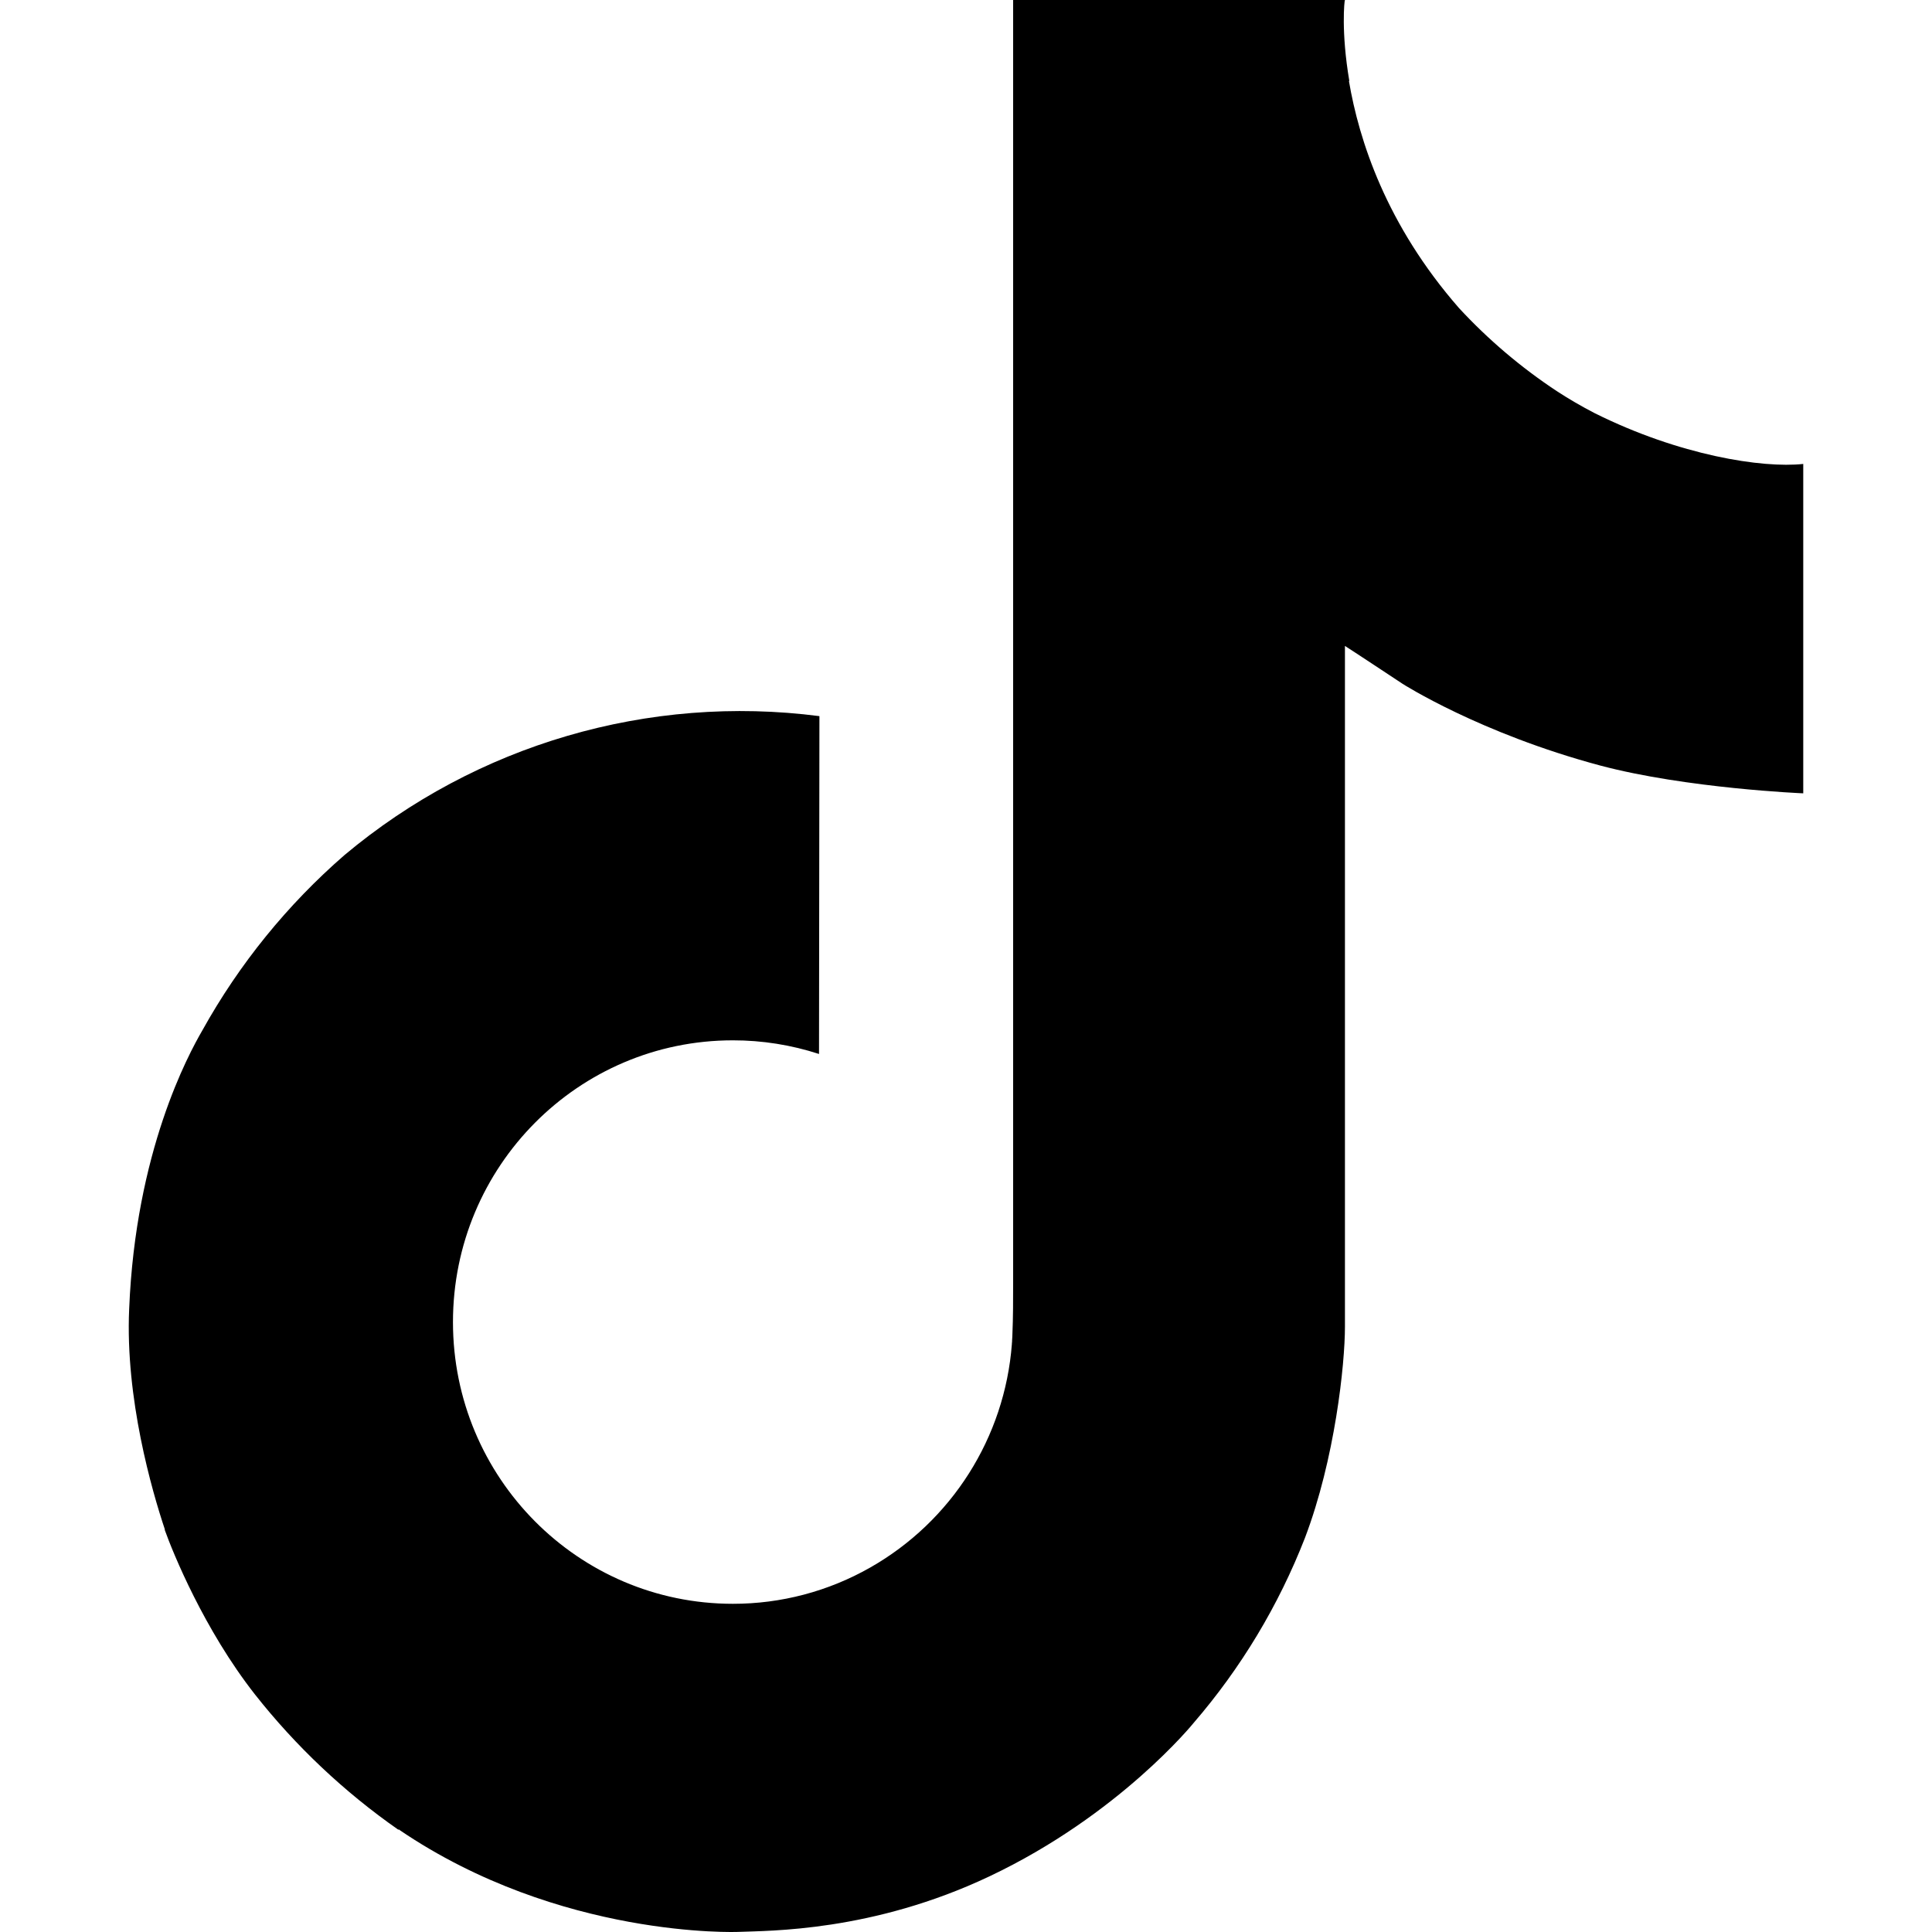
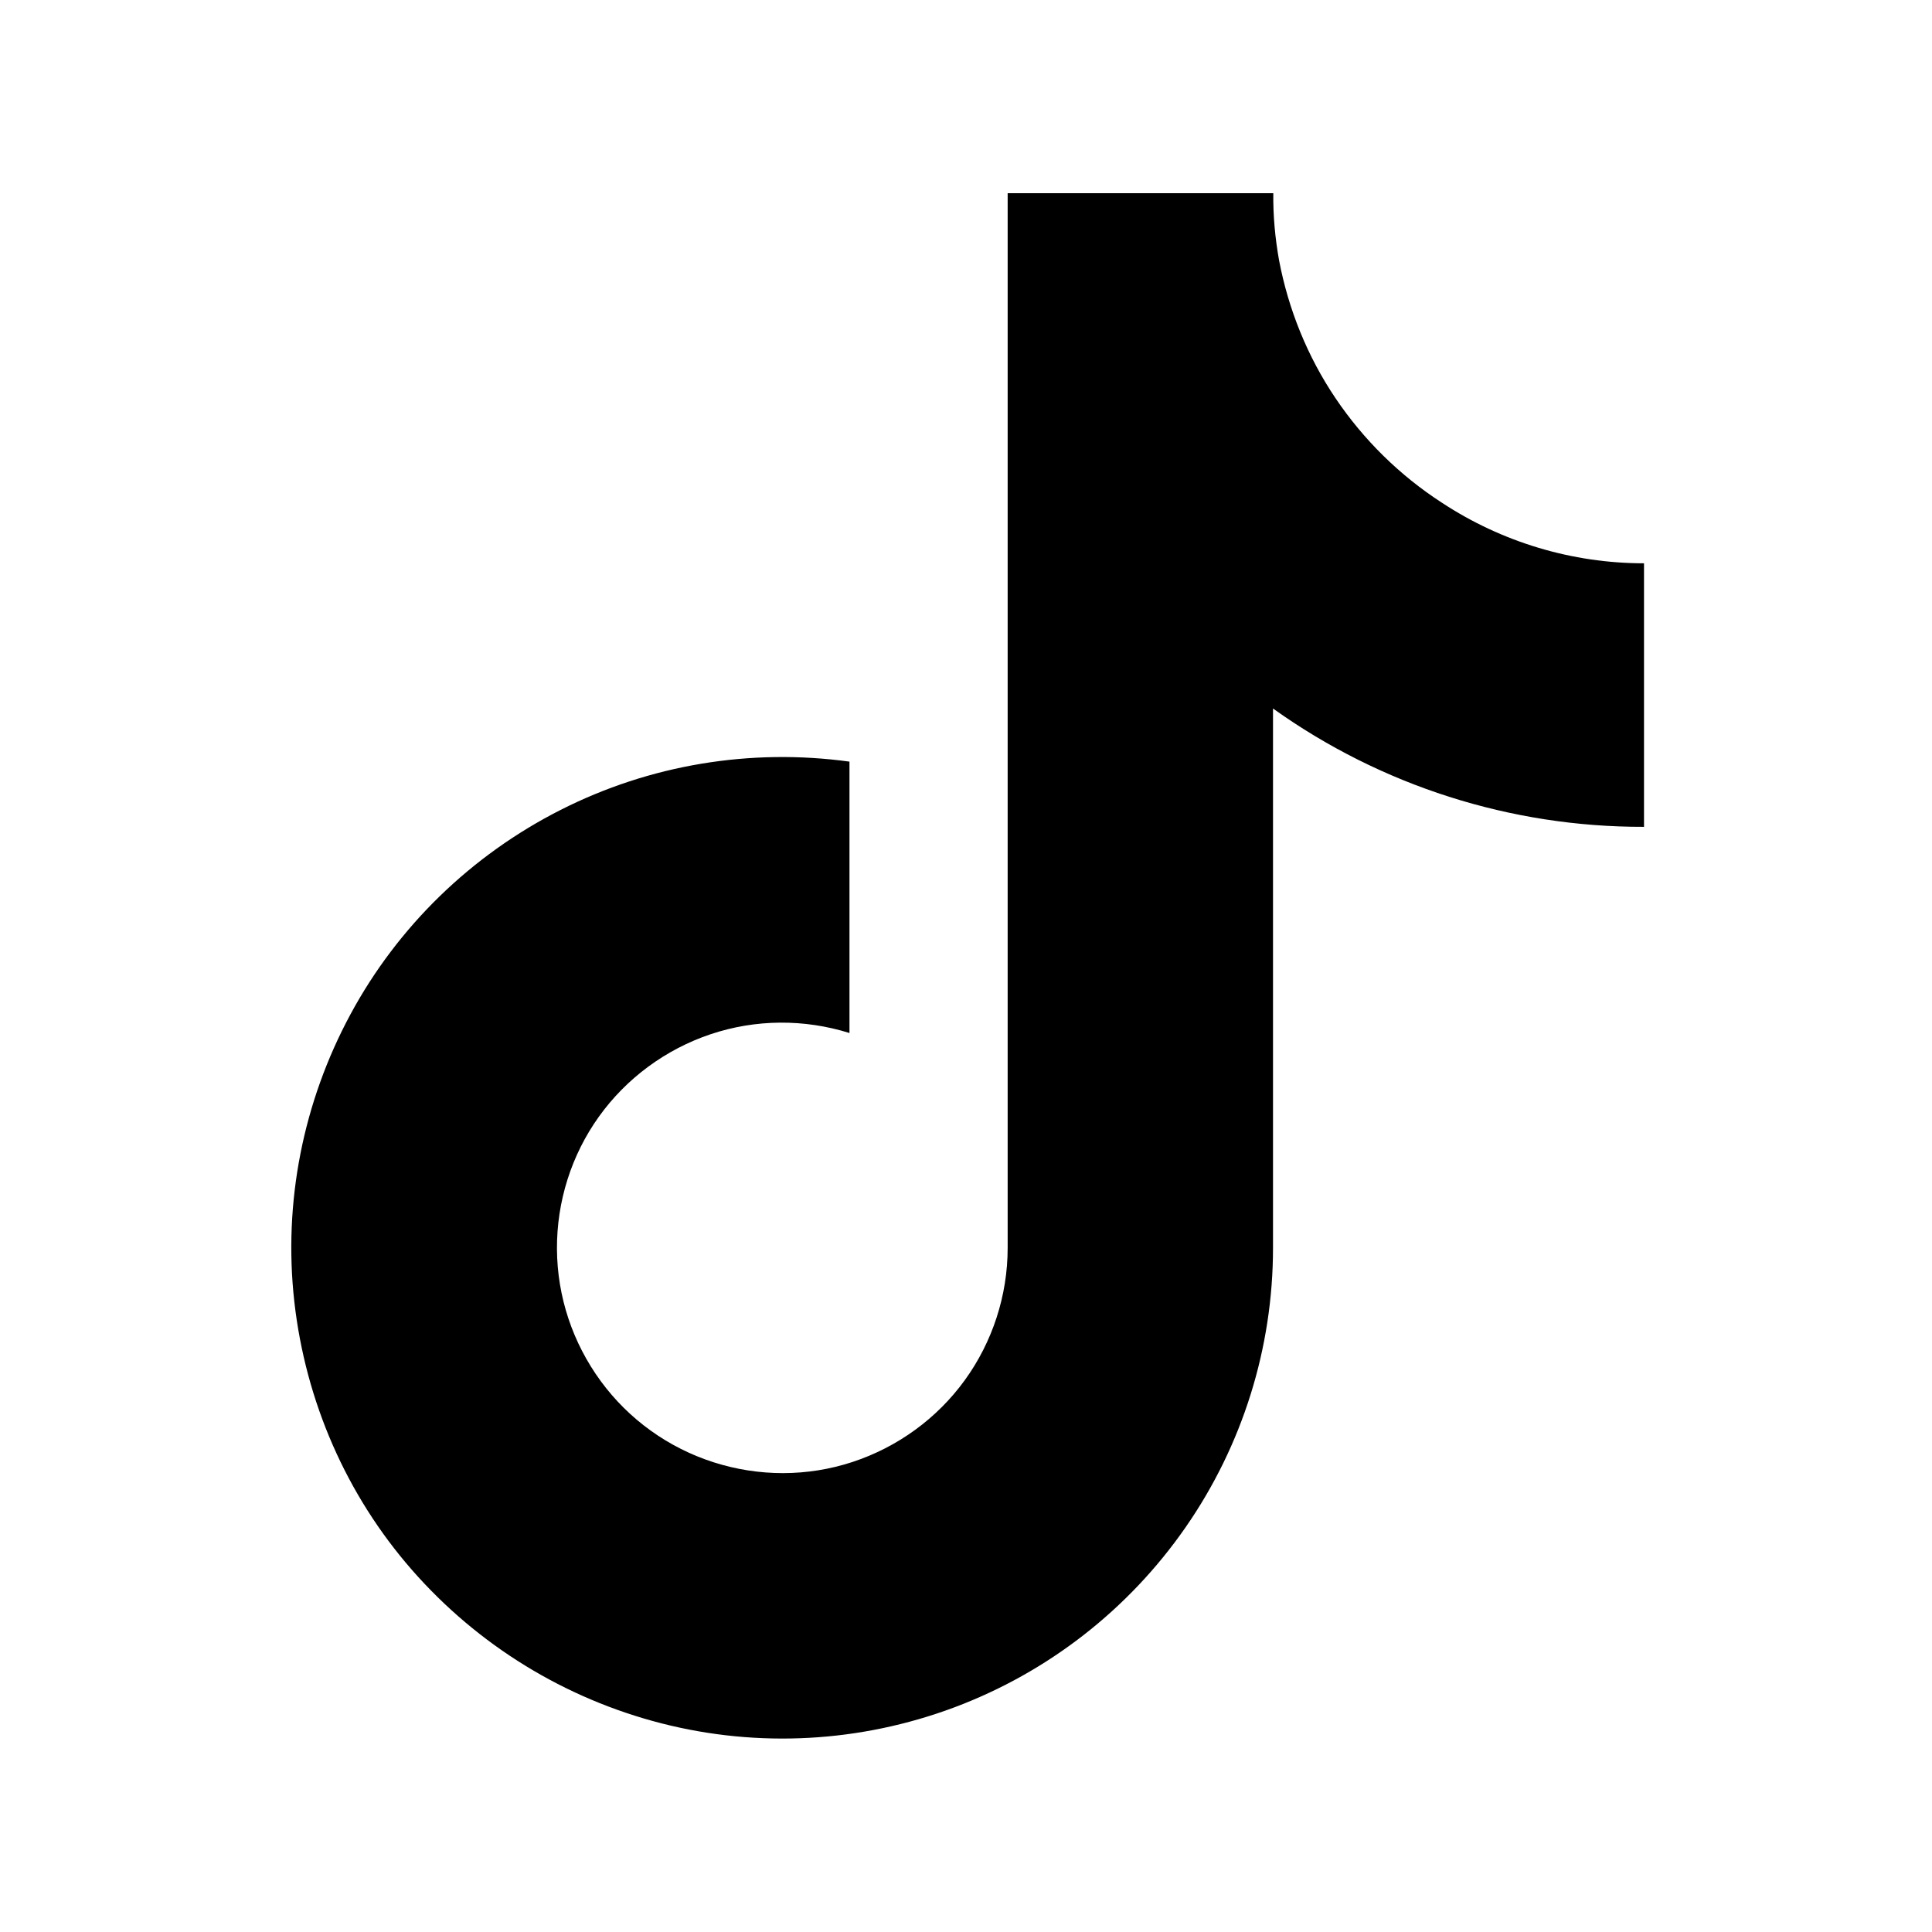
- <svg xmlns="http://www.w3.org/2000/svg" id="icons" viewBox="0 0 512 512" version="1.1">
-   <defs id="defs1" />
-   <path d="m 422.616,109.499 a 116.549,116.549 0 0 1 -10.079,-5.866 141.721,141.721 0 0 1 -25.887,-21.994 C 367.344,59.549 360.134,37.139 357.478,21.45 h 0.107 C 355.366,8.426 356.284,-3.1888654e-6 356.422,-3.1888654e-6 H 268.491 V 340.015 c 0,4.565 0,9.077 -0.192,13.535 0,0.555 -0.053,1.067 -0.085,1.664 0,0.245 0,0.501 -0.053,0.757 0,0.064 0,0.128 0,0.192 a 74.663,74.663 0 0 1 -37.566,59.261 73.383,73.383 0 0 1 -36.382,9.6 c -40.969,0 -74.172,-33.406 -74.172,-74.663 0,-41.257 33.204,-74.663 74.172,-74.663 a 73.49,73.49 0 0 1 22.836,3.616 l 0.107,-89.532 A 163.341,163.341 0 0 0 91.294,226.602 172.567,172.567 0 0 0 53.643,273.032 c -3.712,6.4 -17.716,32.116 -19.412,73.852 -1.067,23.689 6.048,48.232 9.44,58.376 v 0.213 c 2.133,5.973 10.399,26.356 23.871,43.539 a 178.69,178.69 0 0 0 38.089,35.934 v -0.213 l 0.213,0.213 c 42.569,28.927 89.766,27.028 89.766,27.028 8.17,-0.331 35.54,0 66.621,-14.73 34.473,-16.33 54.099,-40.659 54.099,-40.659 a 169.016,169.016 0 0 0 29.481,-48.99 c 7.957,-20.916 10.613,-46.003 10.613,-56.029 V 171.181 c 1.067,0.64 15.274,10.037 15.274,10.037 0,0 20.468,13.119 52.403,21.663 22.911,6.08 53.779,7.36 53.779,7.36 v -87.292 c -10.815,1.173 -32.777,-2.24 -55.261,-13.45 z" id="path1" style="stroke-width:1.067" />
+ <svg xmlns="http://www.w3.org/2000/svg" viewBox="0 0 640 640">
+   <path d="M544.5 273.9C500.5 274 457.5 260.3 421.7 234.7L421.7 413.4C421.7 446.5 411.6 478.8 392.7 506C373.8 533.2 347.1 554 316.1 565.6C285.1 577.2 251.3 579.1 219.2 570.9C187.1 562.7 158.3 545 136.5 520.1C114.7 495.2 101.2 464.1 97.5 431.2C93.8 398.3 100.4 365.1 116.1 336C131.8 306.9 156.1 283.3 185.7 268.3C215.3 253.3 248.6 247.8 281.4 252.3L281.4 342.2C266.4 337.5 250.3 337.6 235.4 342.6C220.5 347.6 207.5 357.2 198.4 369.9C189.3 382.6 184.4 398 184.5 413.8C184.6 429.6 189.7 444.8 199 457.5C208.3 470.2 221.4 479.6 236.4 484.4C251.4 489.2 267.5 489.2 282.4 484.3C297.3 479.4 310.4 469.9 319.6 457.2C328.8 444.5 333.8 429.1 333.8 413.4L333.8 64L421.8 64C421.7 71.4 422.4 78.9 423.7 86.2C426.8 102.5 433.1 118.1 442.4 131.9C451.7 145.7 463.7 157.5 477.6 166.5C497.5 179.6 520.8 186.6 544.6 186.6L544.6 274z" />
</svg>
